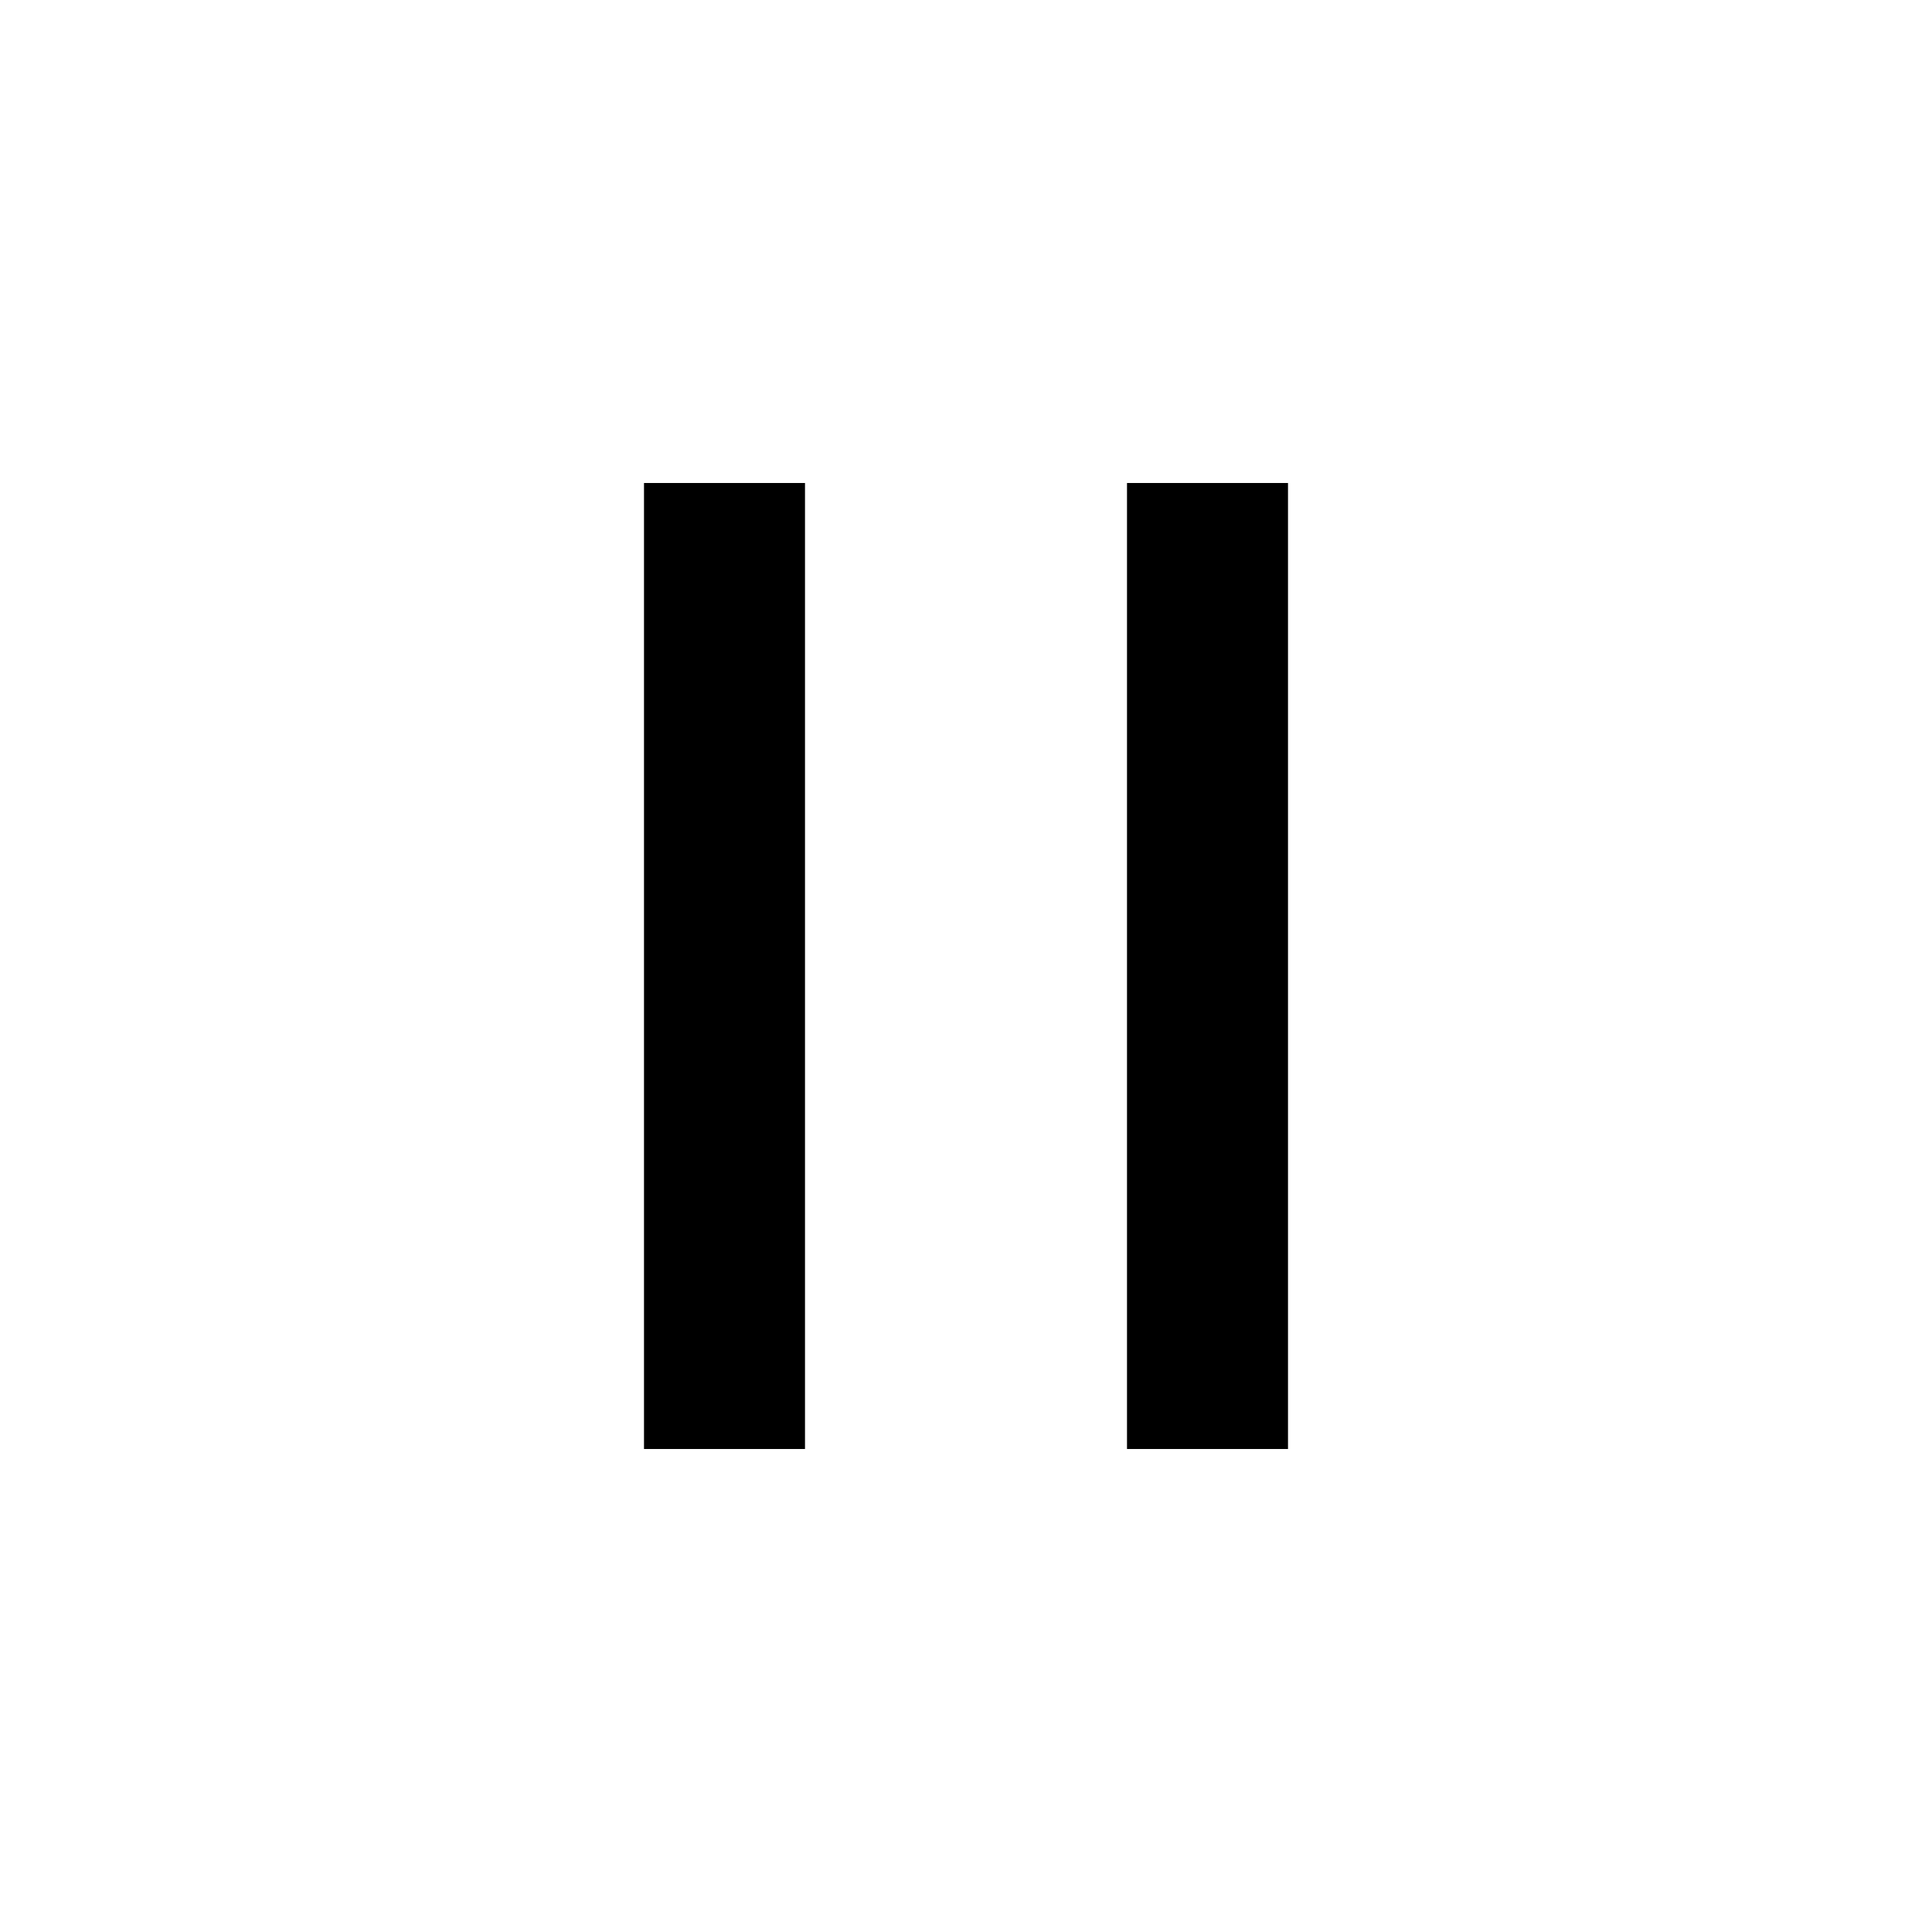
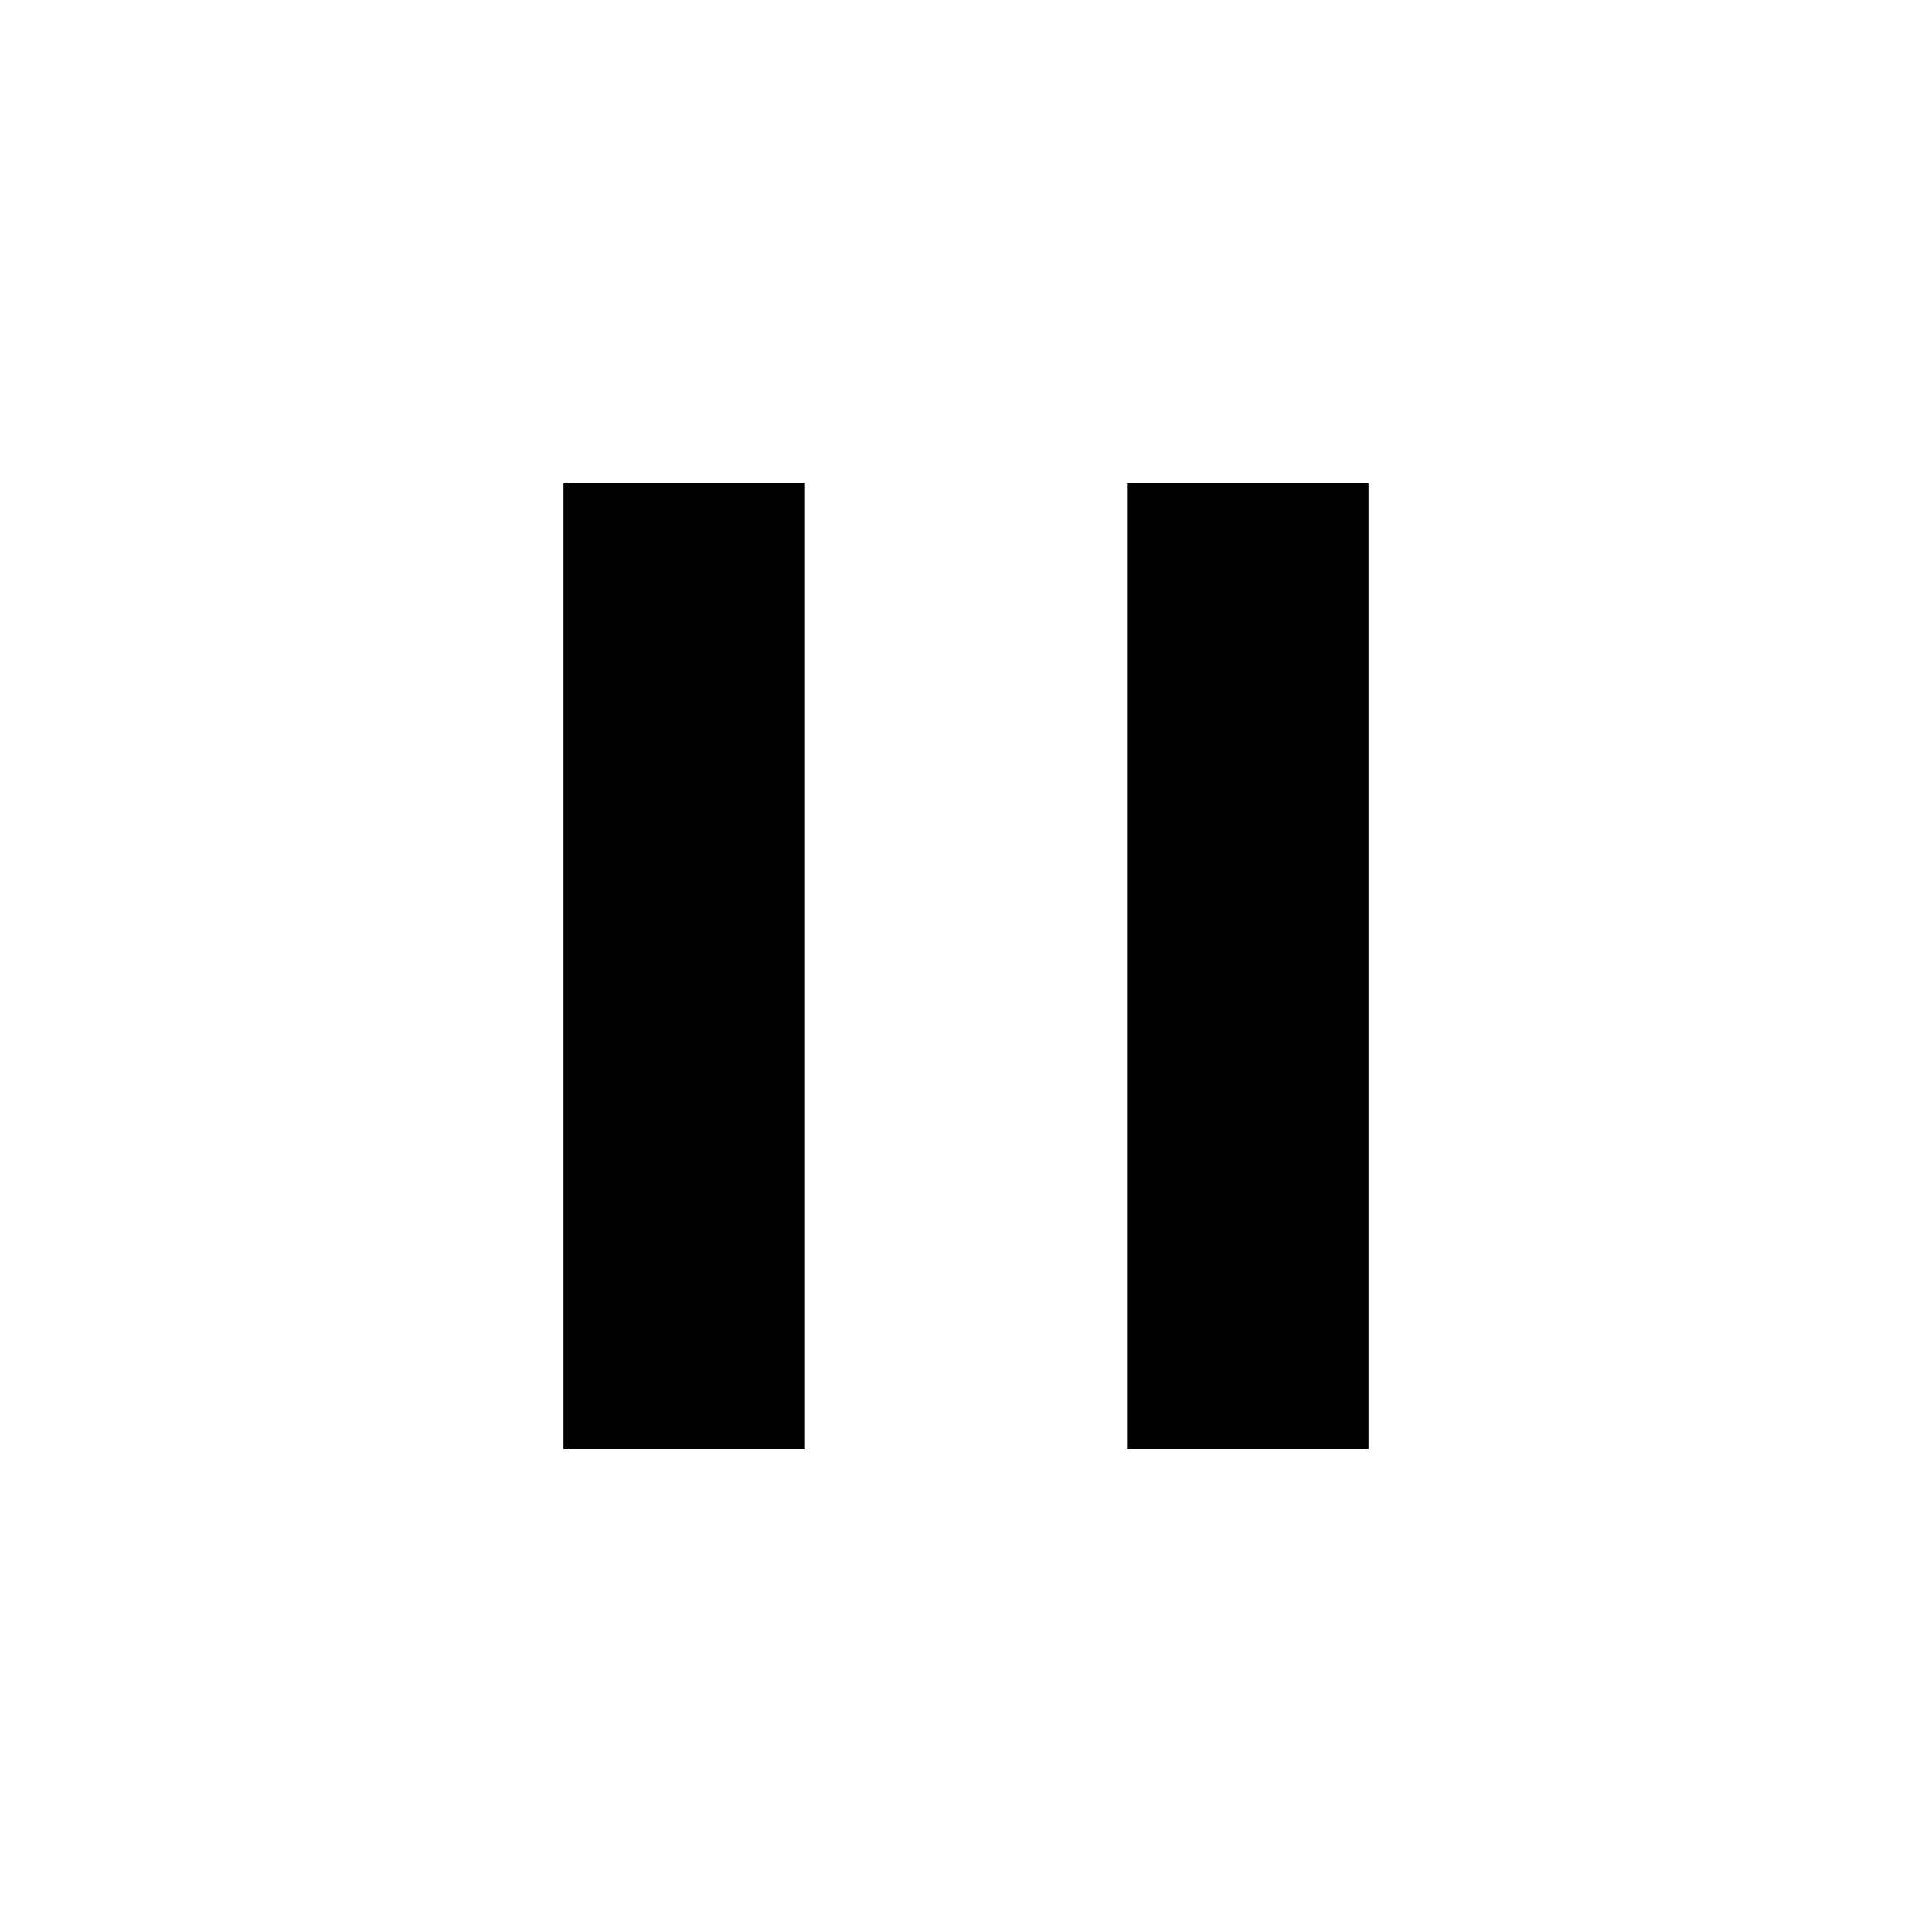
<svg xmlns="http://www.w3.org/2000/svg" width="240" height="240" viewBox="0 0 240 240" fill="none">
-   <rect x="80" y="60" width="20" height="120" fill="black" />
-   <rect x="140" y="60" width="20" height="120" fill="black" />
+   <rect x="70" y="60" width="30" height="120" fill="black" />
+   <rect x="140" y="60" width="30" height="120" fill="black" />
</svg>
